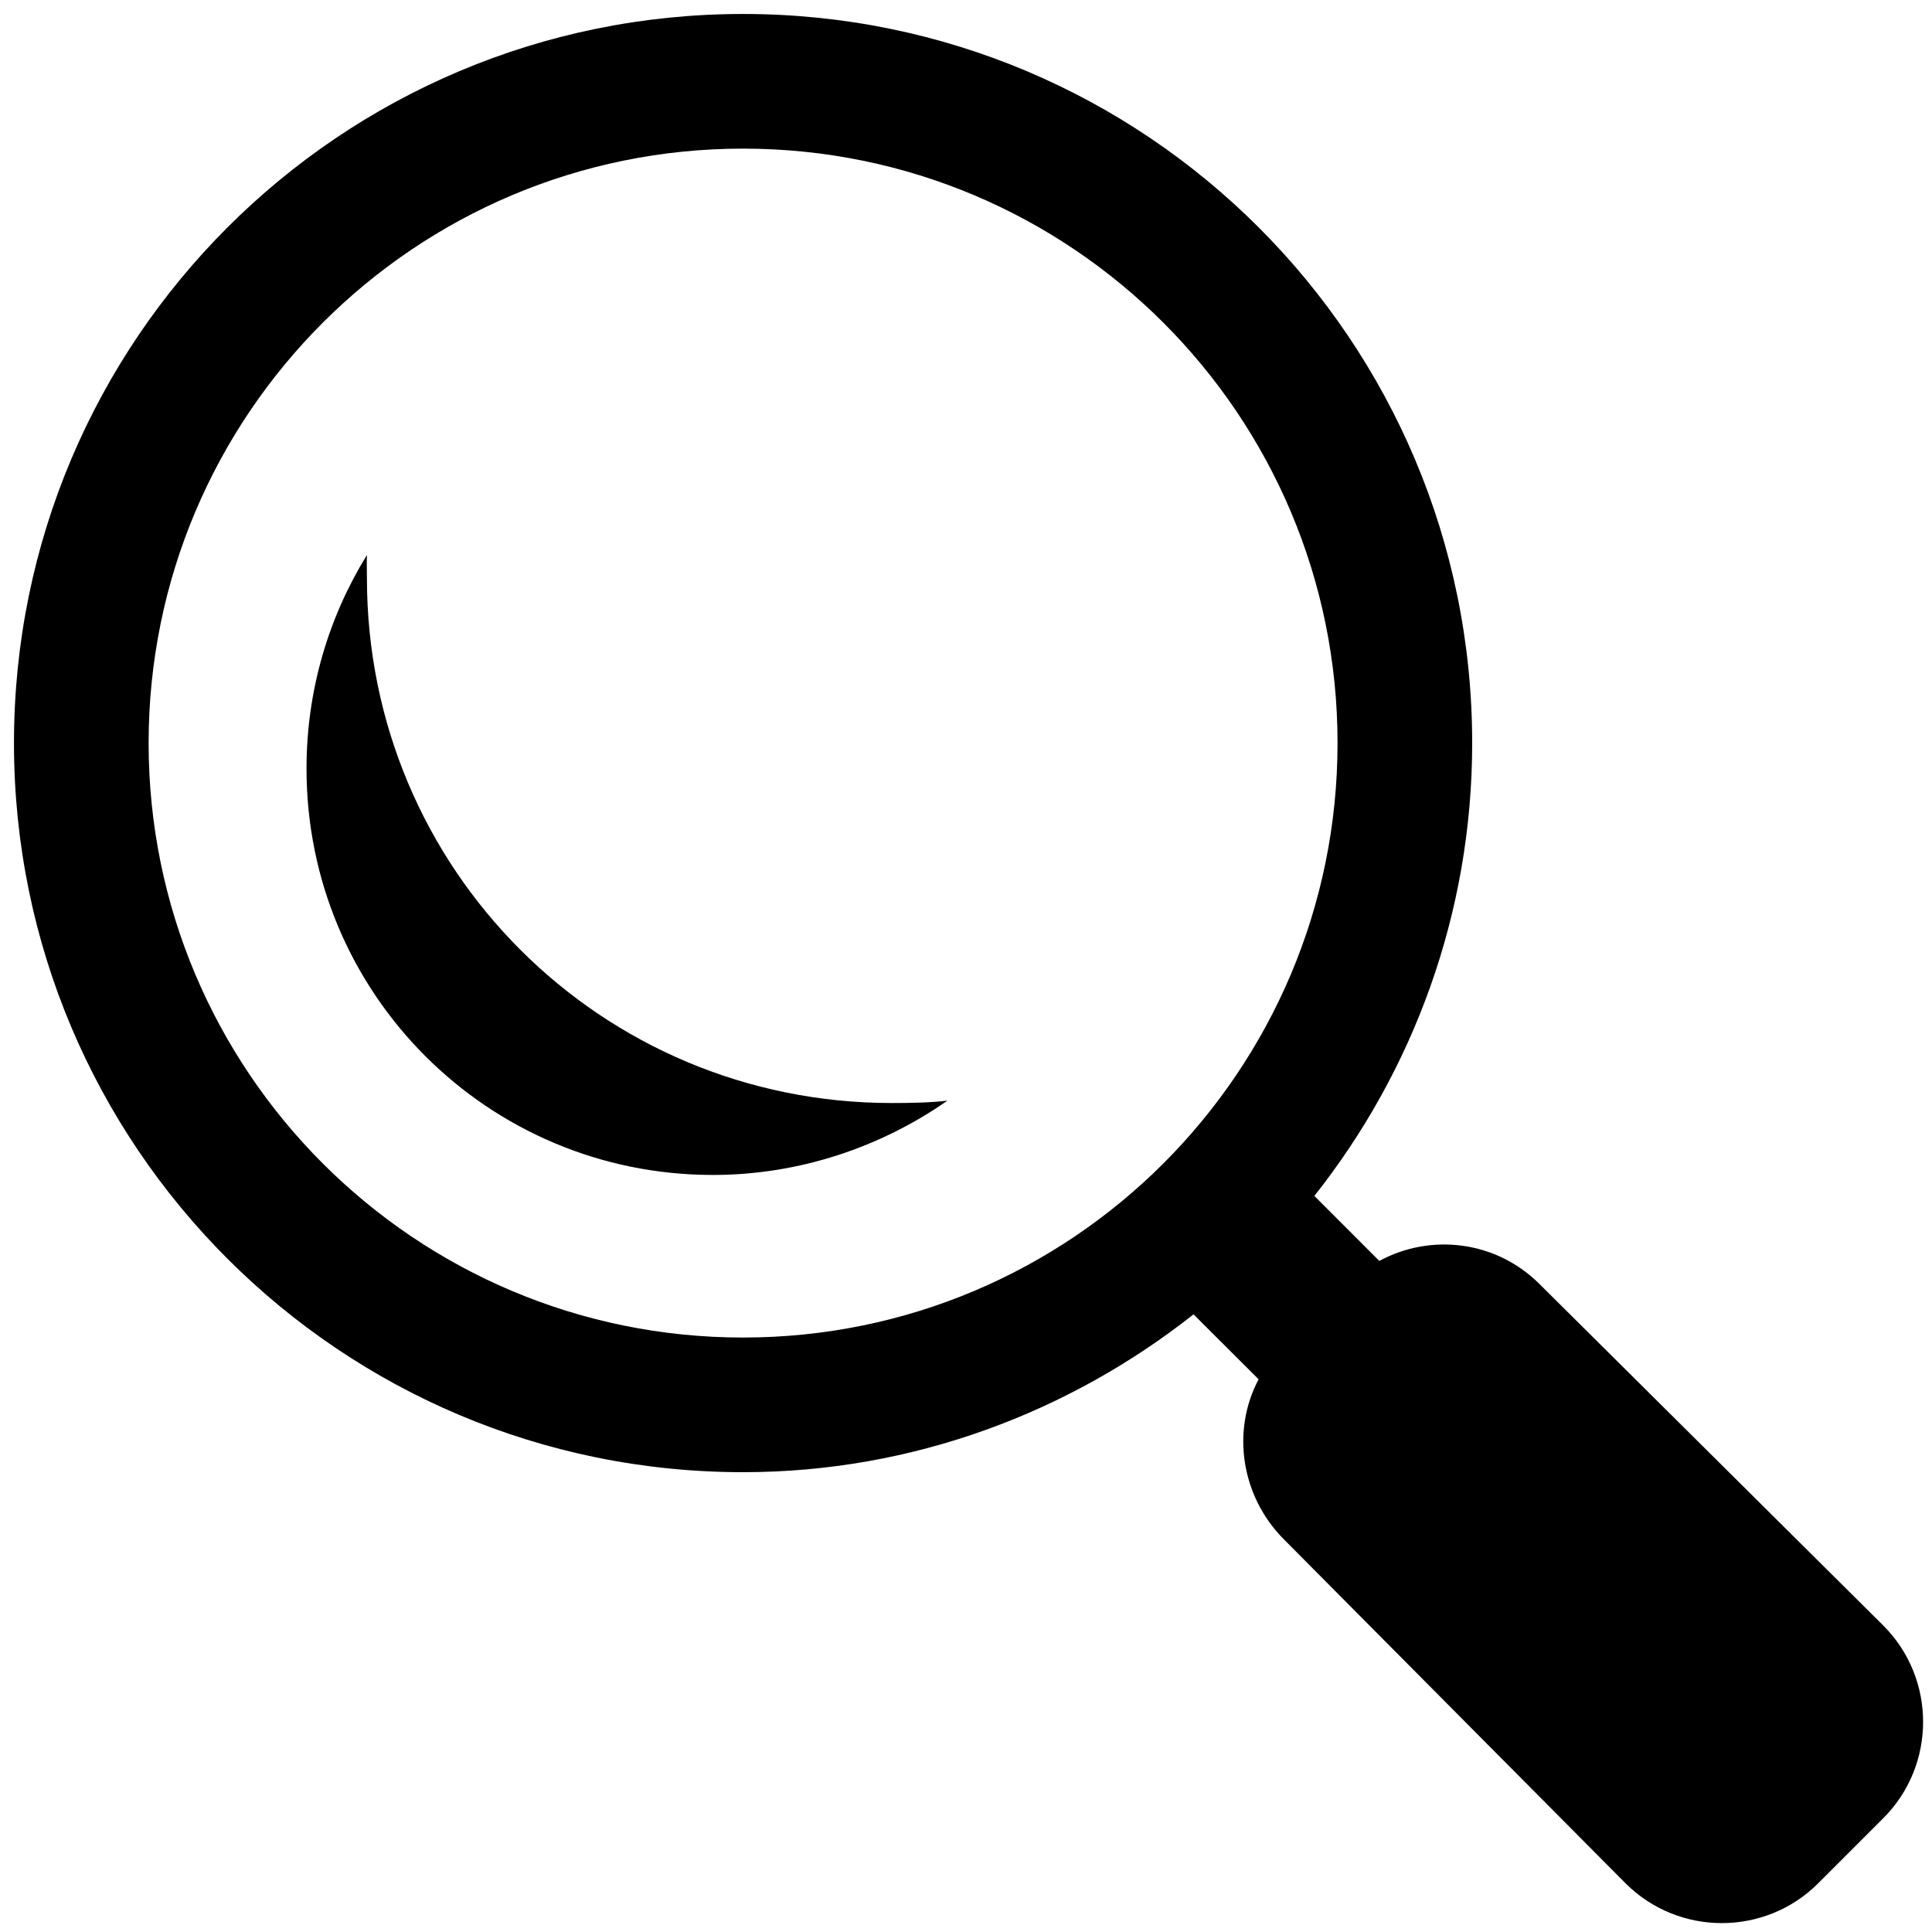
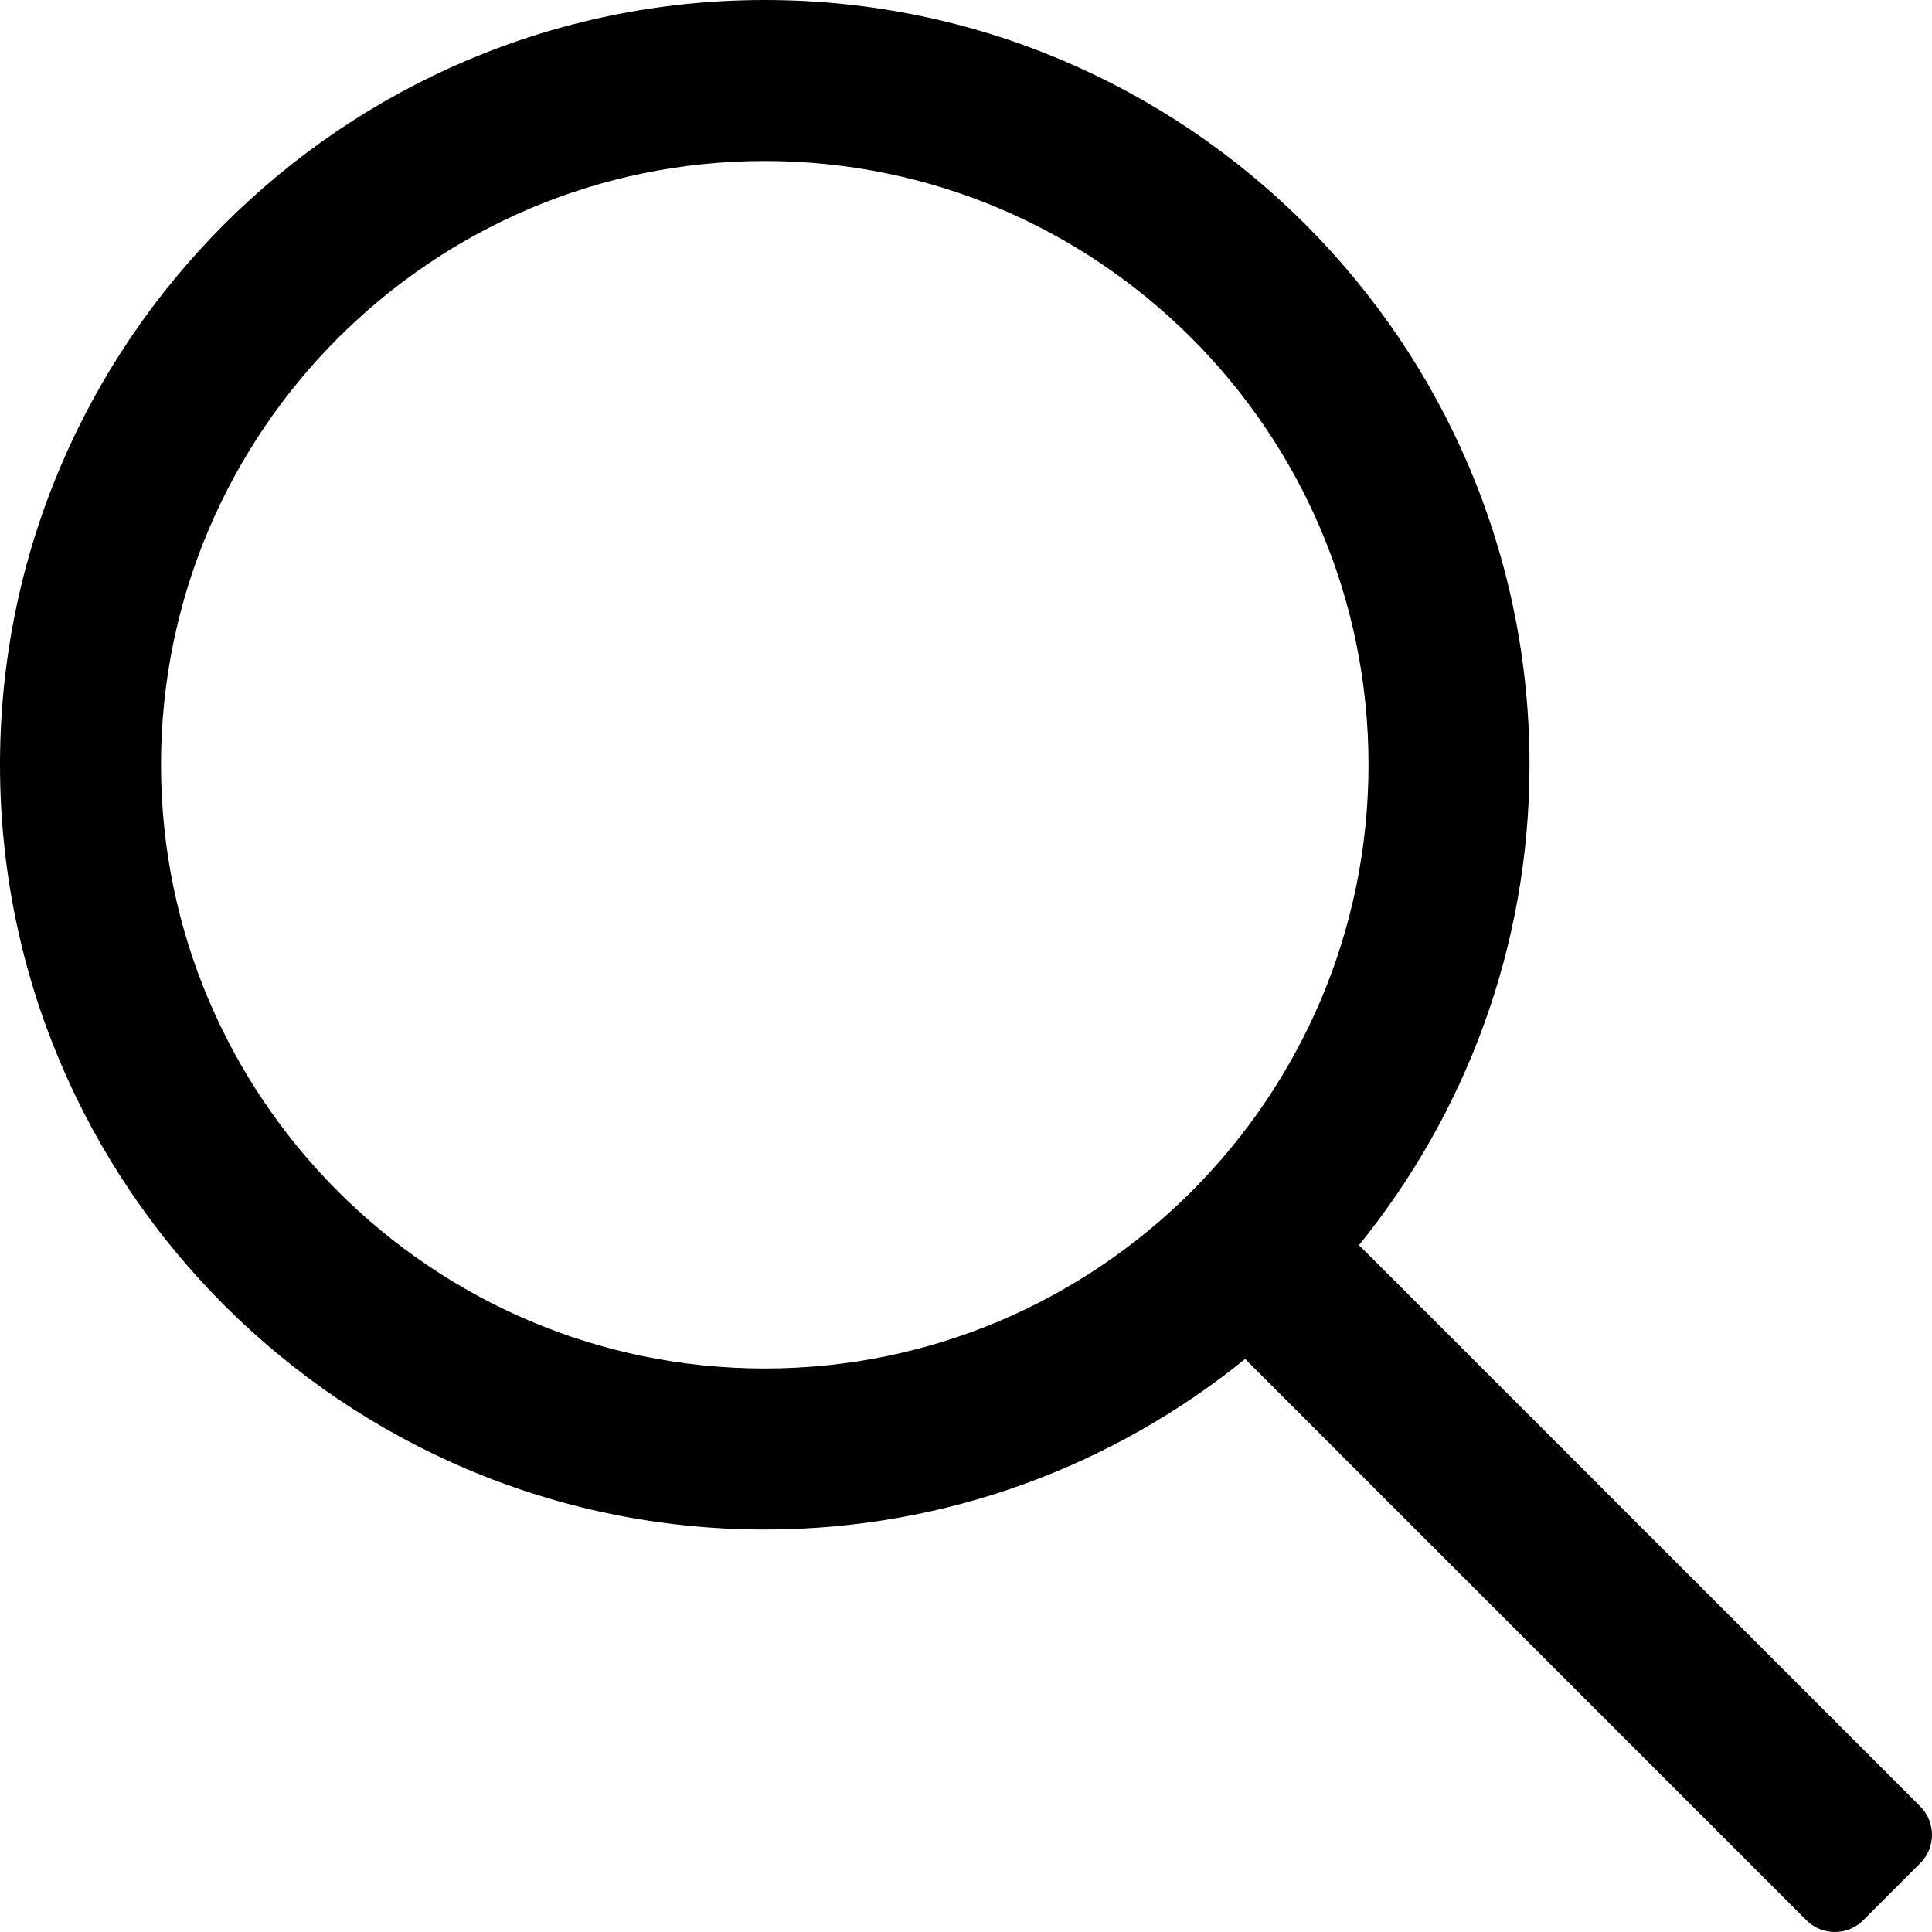
- <svg xmlns="http://www.w3.org/2000/svg" fill="#000000" viewBox="0 0 26 26" width="26px" height="26px">
-   <path d="M 10 0.188 C 4.578 0.188 0.188 4.578 0.188 10 C 0.188 15.422 4.578 19.812 10 19.812 C 12.289 19.812 14.395 19.004 16.062 17.688 L 16.938 18.562 C 16.57 19.254 16.699 20.137 17.281 20.719 L 21.875 25.344 C 22.59 26.059 23.754 26.059 24.469 25.344 L 25.344 24.469 C 26.059 23.754 26.059 22.59 25.344 21.875 L 20.719 17.281 C 20.133 16.695 19.254 16.594 18.562 16.969 L 17.688 16.094 C 19.012 14.422 19.812 12.301 19.812 10 C 19.812 4.578 15.422 0.188 10 0.188 Z M 10 2 C 14.418 2 18 5.582 18 10 C 18 14.418 14.418 18 10 18 C 5.582 18 2 14.418 2 10 C 2 5.582 5.582 2 10 2 Z M 4.938 7.469 C 4.422 8.305 4.125 9.289 4.125 10.344 C 4.125 13.371 6.566 15.812 9.594 15.812 C 10.762 15.812 11.859 15.434 12.75 14.812 C 12.512 14.84 12.246 14.844 12 14.844 C 8.086 14.844 4.938 11.695 4.938 7.781 C 4.938 7.676 4.934 7.574 4.938 7.469 Z" />
+ <svg xmlns="http://www.w3.org/2000/svg" version="1.1" id="Capa_1" x="0px" y="0px" viewBox="0 0 511.999 511.999" style="enable-background:new 0 0 511.999 511.999;" xml:space="preserve" class="">
+   <g>
+     <g>
+       <g>
+         <path d="M508.874,478.708L360.142,329.976c28.21-34.827,45.191-79.103,45.191-127.309c0-111.75-90.917-202.667-202.667-202.667    S0,90.917,0,202.667s90.917,202.667,202.667,202.667c48.206,0,92.482-16.982,127.309-45.191l148.732,148.732    c4.167,4.165,10.919,4.165,15.086,0l15.081-15.082C513.04,489.627,513.04,482.873,508.874,478.708z M202.667,362.667    c-88.229,0-160-71.771-160-160s71.771-160,160-160s160,71.771,160,160S290.896,362.667,202.667,362.667z" data-original="#000000" class="active-path" />
+       </g>
+     </g>
+   </g>
</svg>
